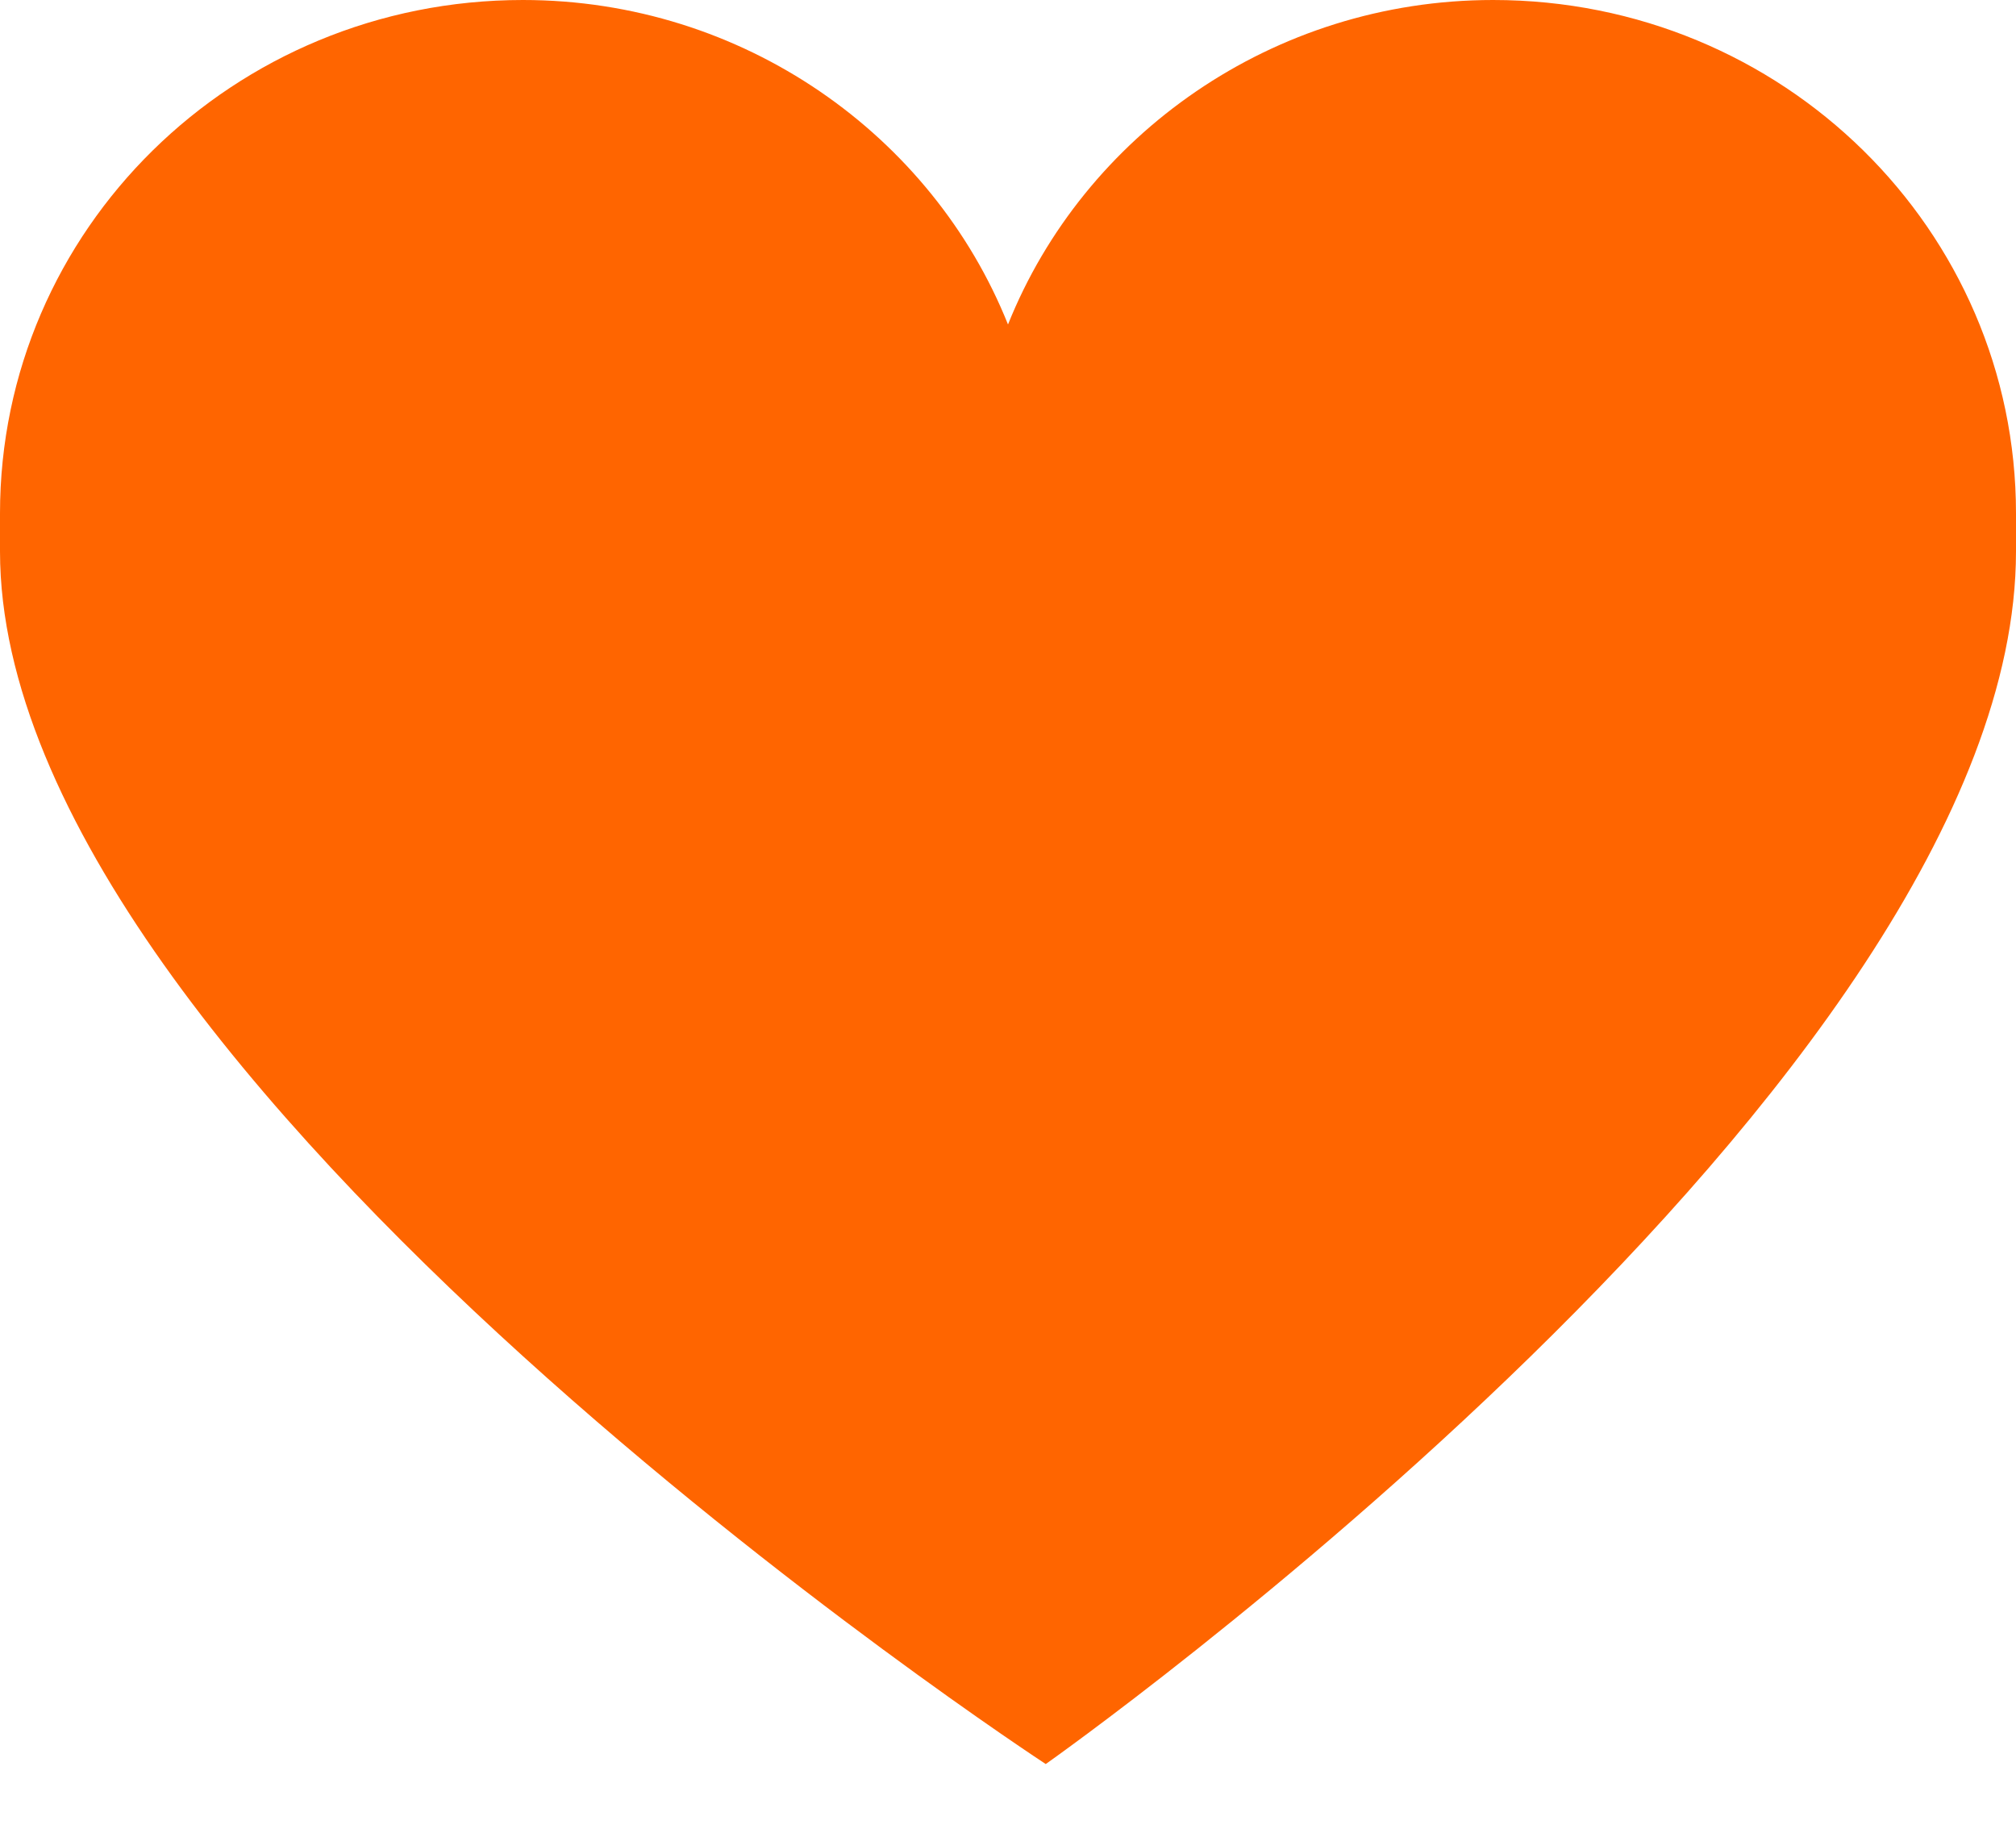
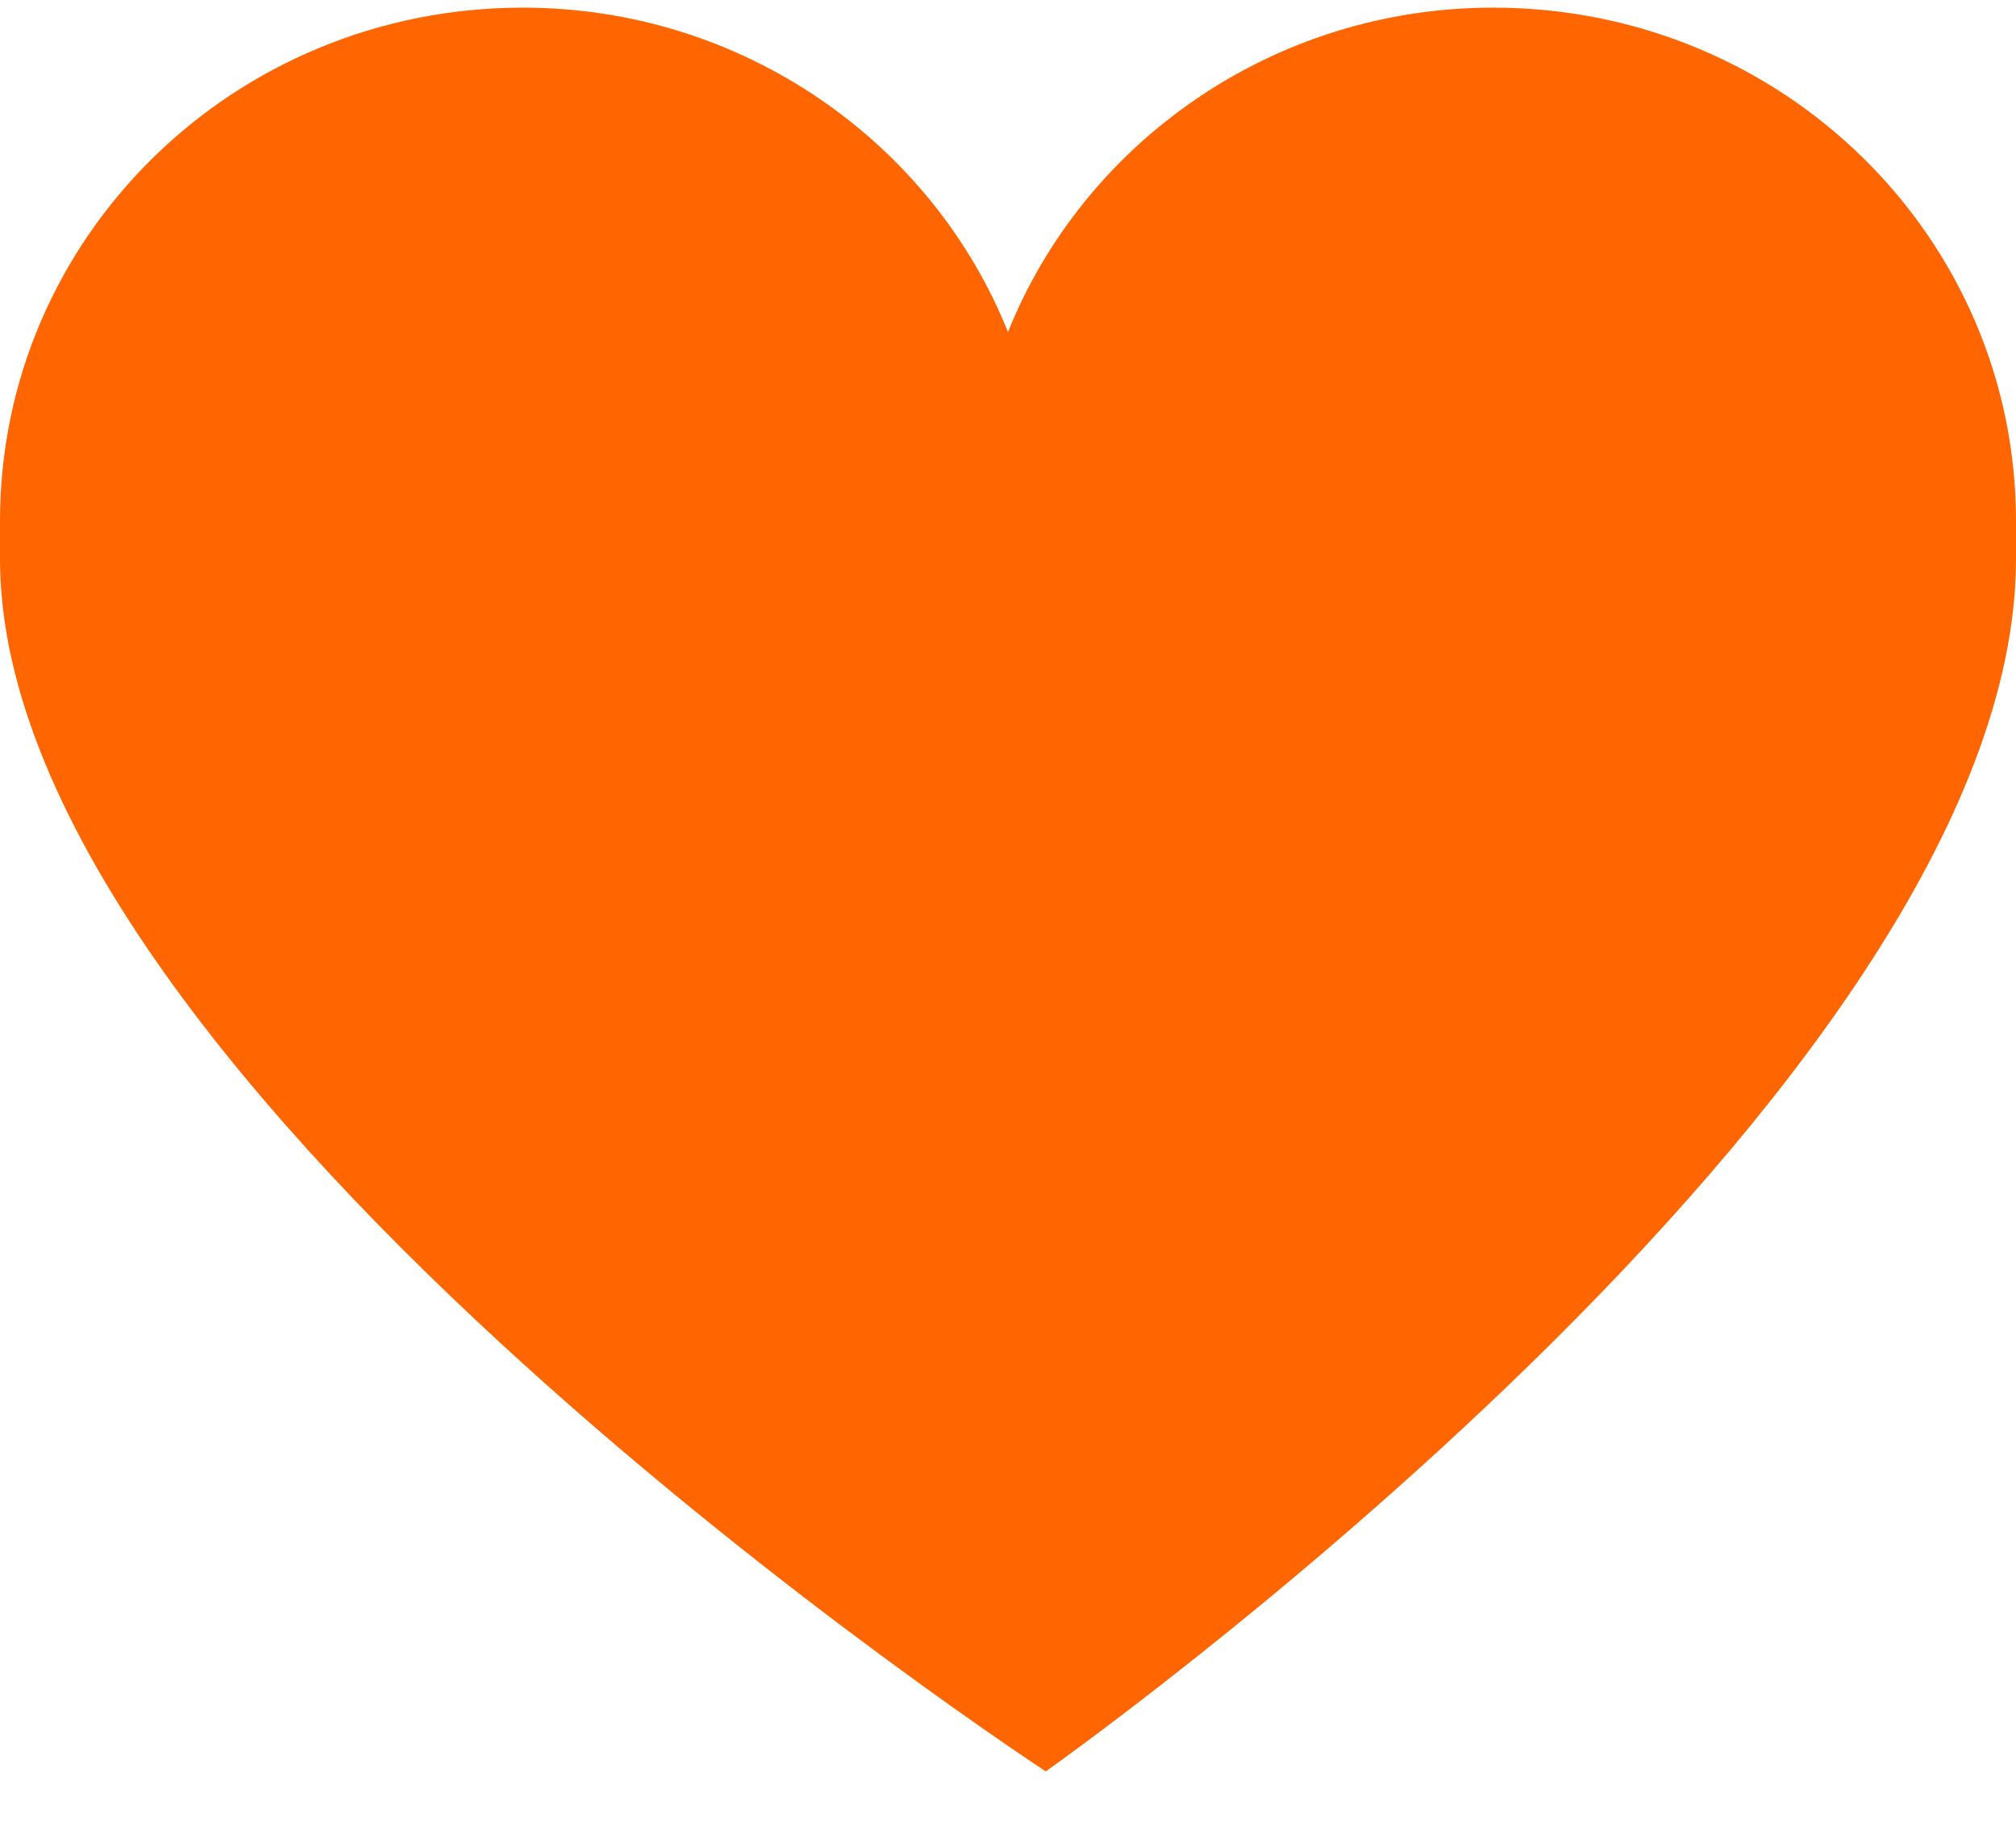
- <svg xmlns="http://www.w3.org/2000/svg" width="22" height="20" viewBox="0 0 22 20" fill="none">
+ <svg xmlns="http://www.w3.org/2000/svg" width="24" height="22" viewBox="0 0 22 20" fill="none">
  <path fill-rule="evenodd" clip-rule="evenodd" d="M22 5.603C22 2.509 19.456 0 16.294 0C13.887 0 11.825 1.478 11 3.541C10.175 1.478 8.113 0 5.706 0C2.544 0 0 2.509 0 5.603C0 5.638 0 5.912 0 6.016C0 11.791 11.412 19.25 11.412 19.25C11.412 19.25 22 11.791 22 6.016C22 5.912 22 5.672 22 5.603Z" fill="#FF6500" />
</svg>
